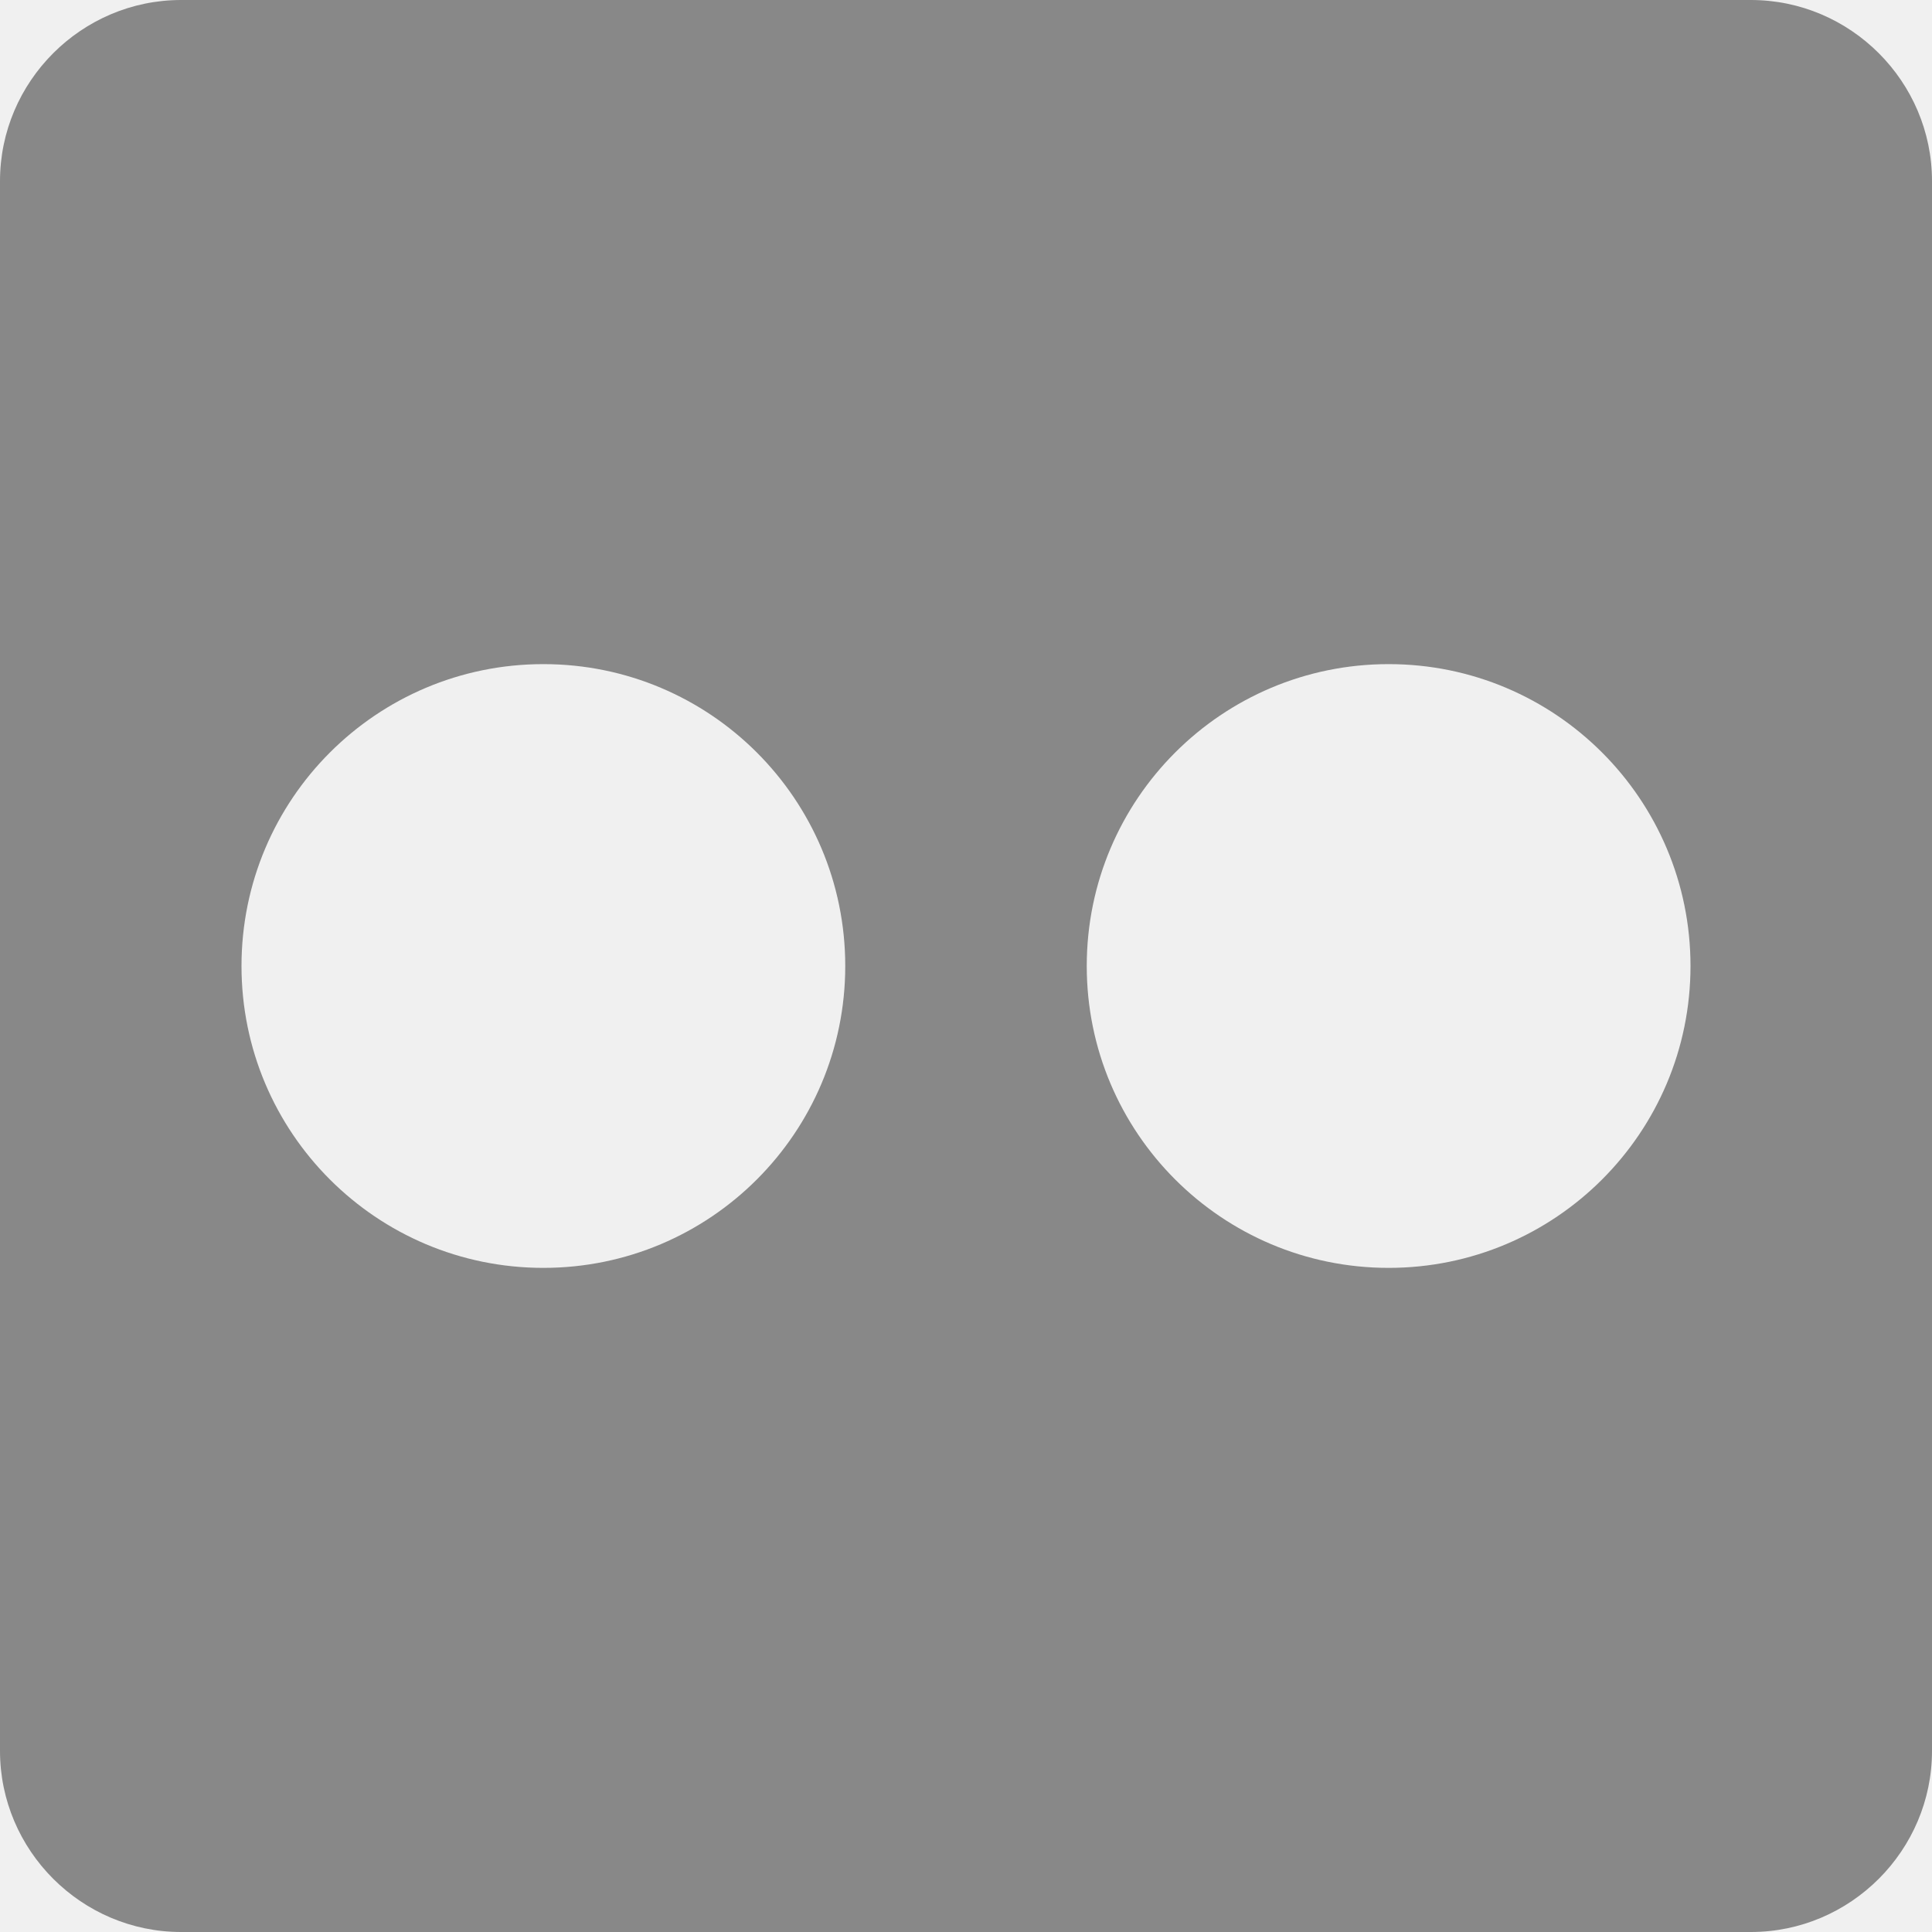
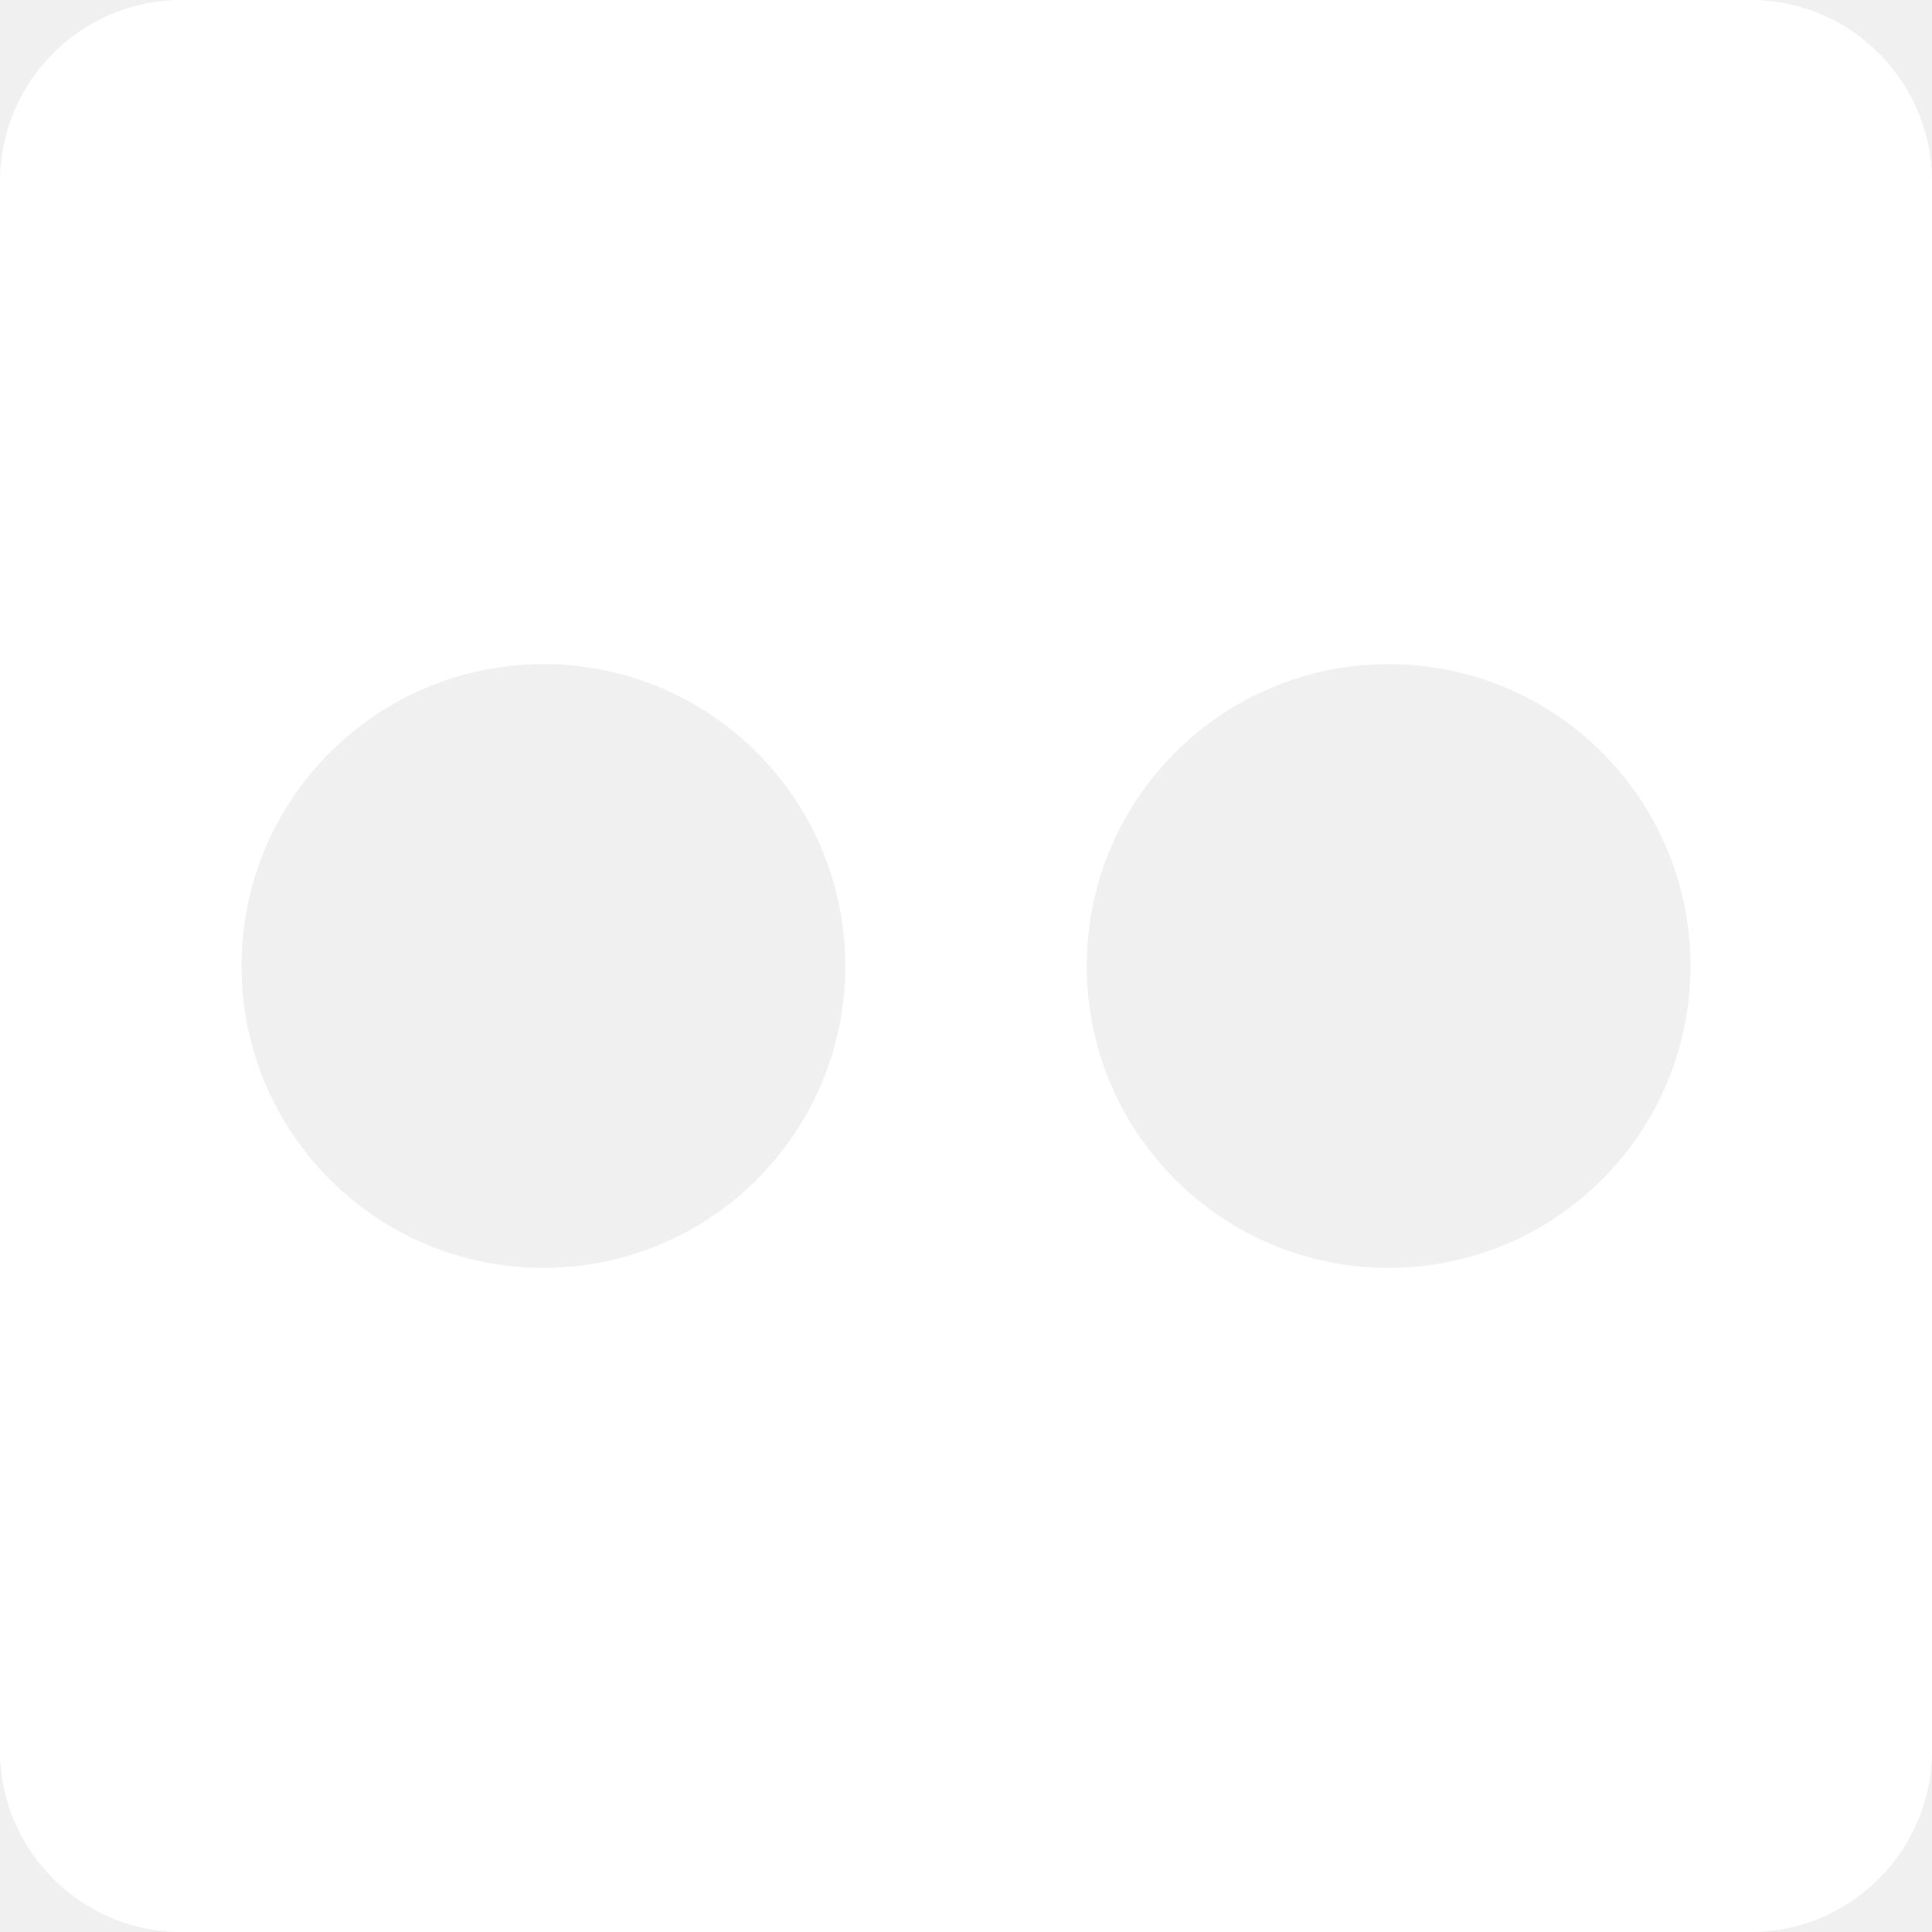
<svg xmlns="http://www.w3.org/2000/svg" version="1.1" width="32" height="32" viewBox="0 0 32 32">
-   <path fill="#888" d="M29 0h-26c-1.65 0-3 1.35-3 3v26c0 1.65 1.35 3 3 3h26c1.65 0 3-1.35 3-3v-26c0-1.65-1.35-3-3-3zM9 21c-2.763 0-5-2.238-5-5s2.237-5 5-5 5 2.238 5 5-2.238 5-5 5zM23 21c-2.762 0-5-2.238-5-5s2.238-5 5-5c2.762 0 5 2.238 5 5s-2.238 5-5 5z" />
+   <path fill="#fff" d="M29 0h-26c-1.65 0-3 1.35-3 3v26c0 1.65 1.35 3 3 3h26c1.65 0 3-1.35 3-3v-26c0-1.65-1.35-3-3-3zM9 21c-2.763 0-5-2.238-5-5s2.237-5 5-5 5 2.238 5 5-2.238 5-5 5zM23 21c-2.762 0-5-2.238-5-5s2.238-5 5-5c2.762 0 5 2.238 5 5s-2.238 5-5 5z" />
</svg>
